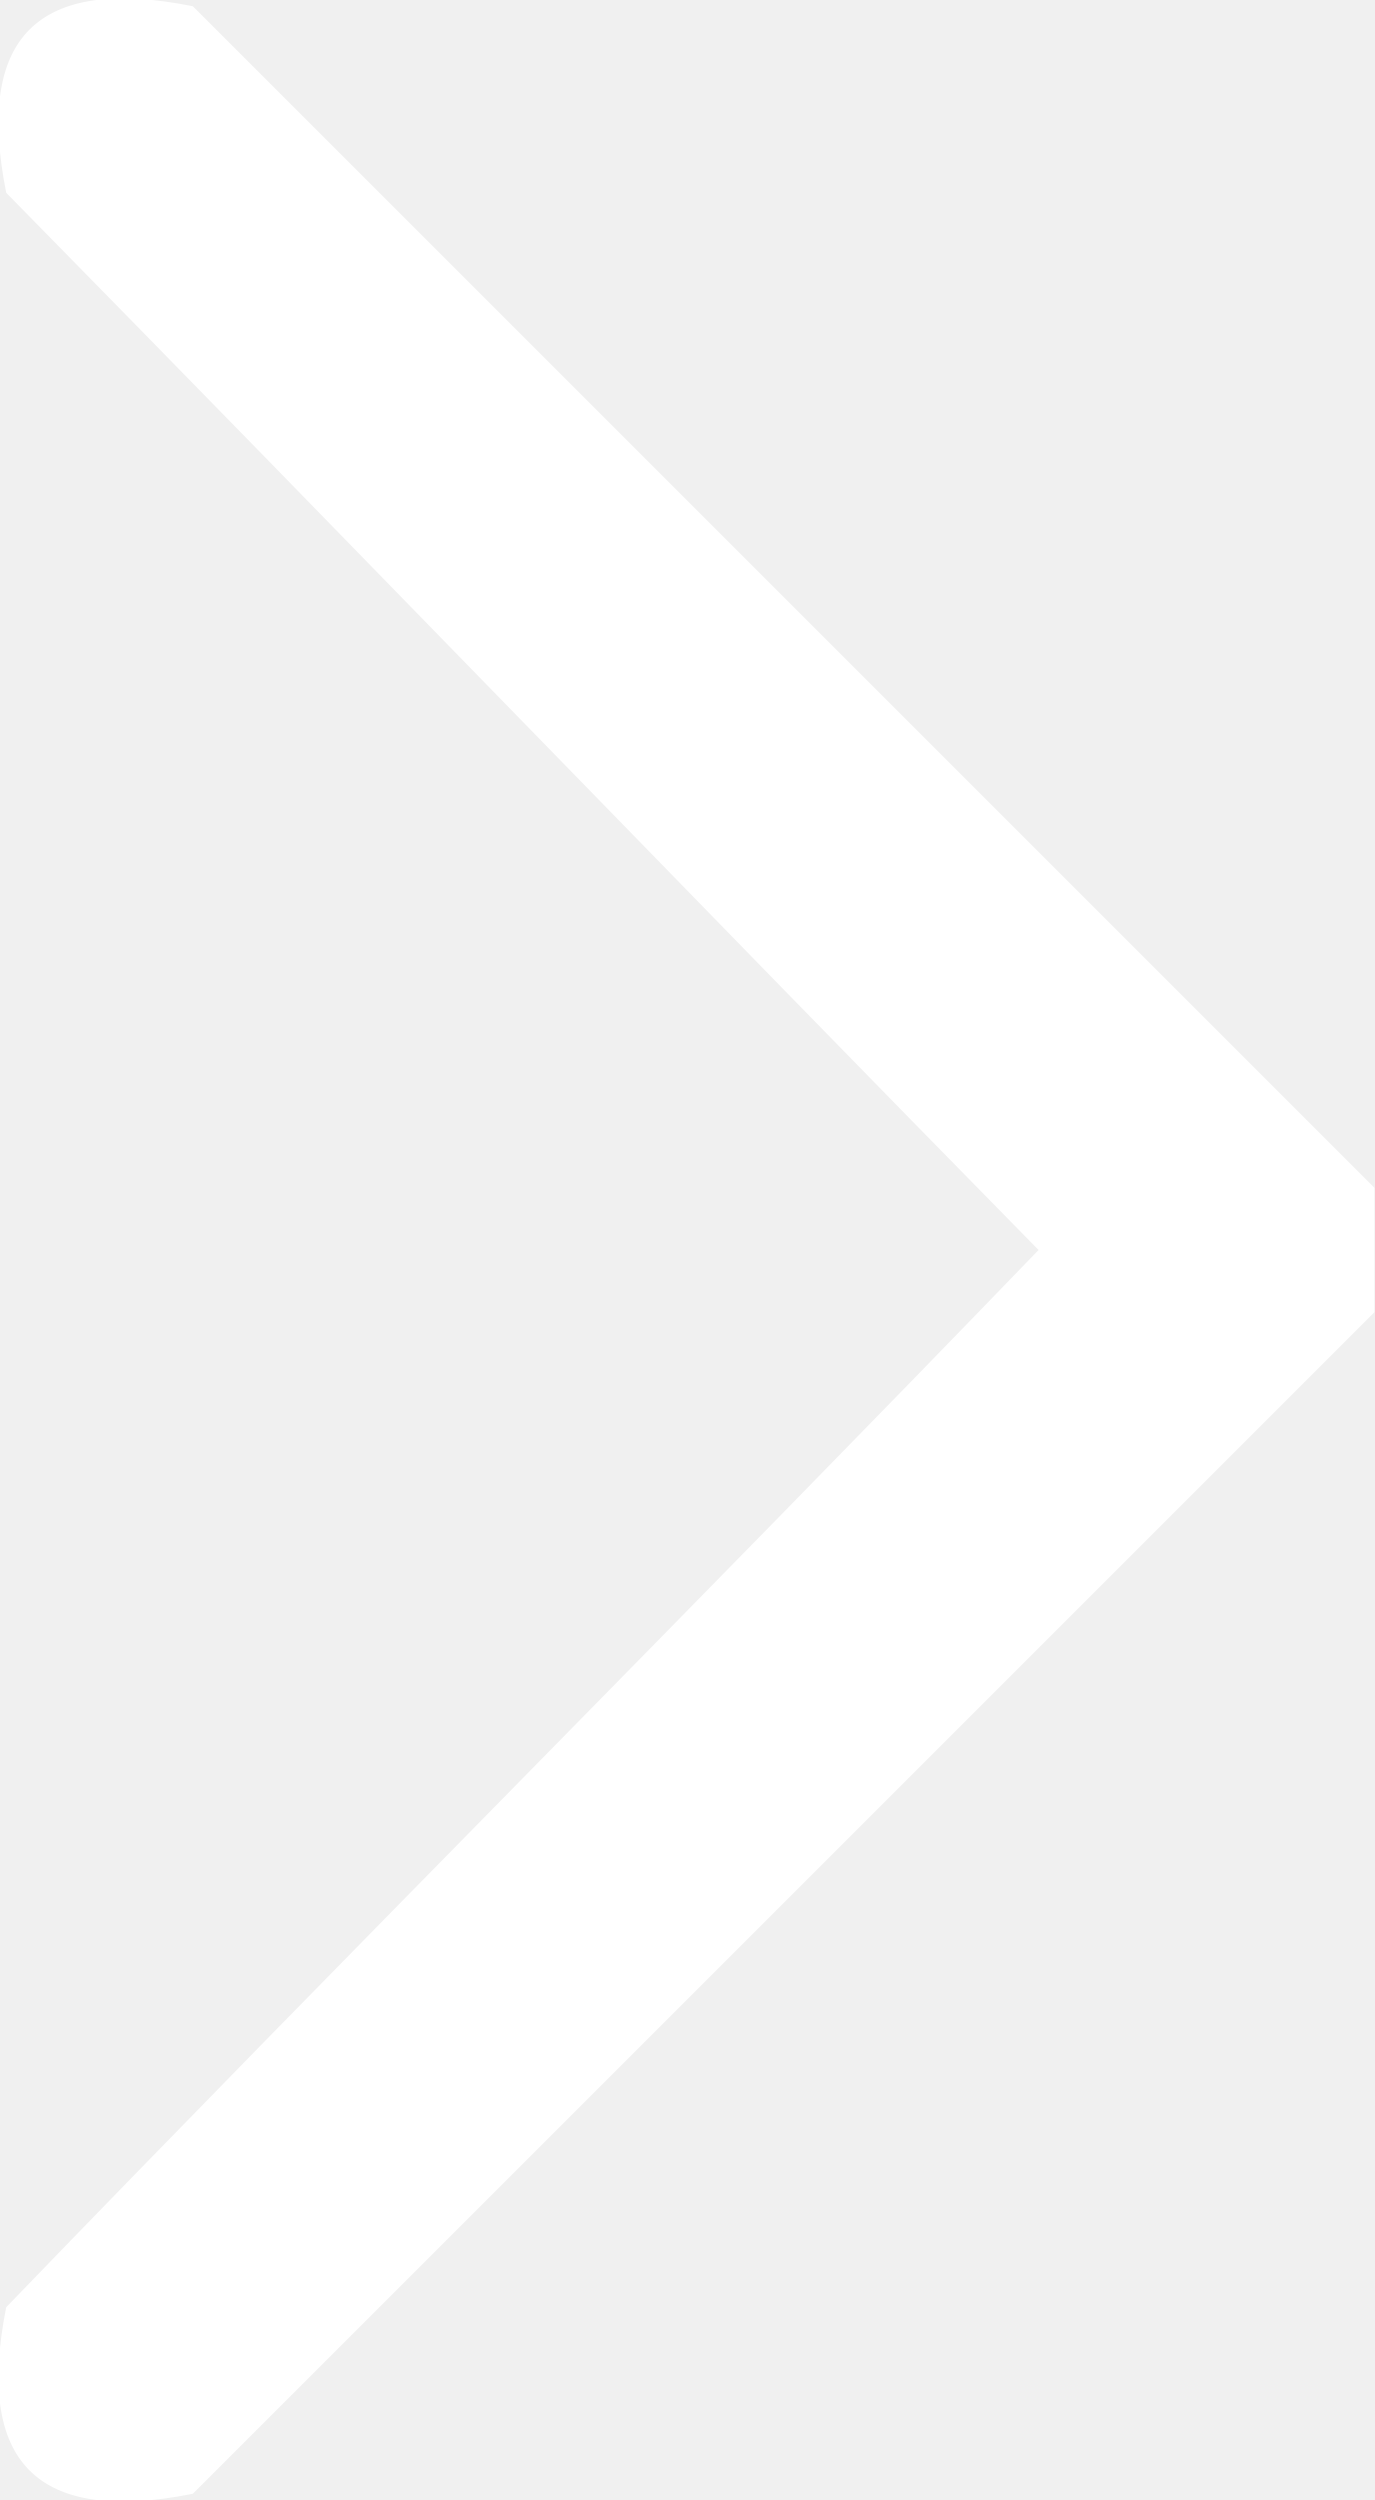
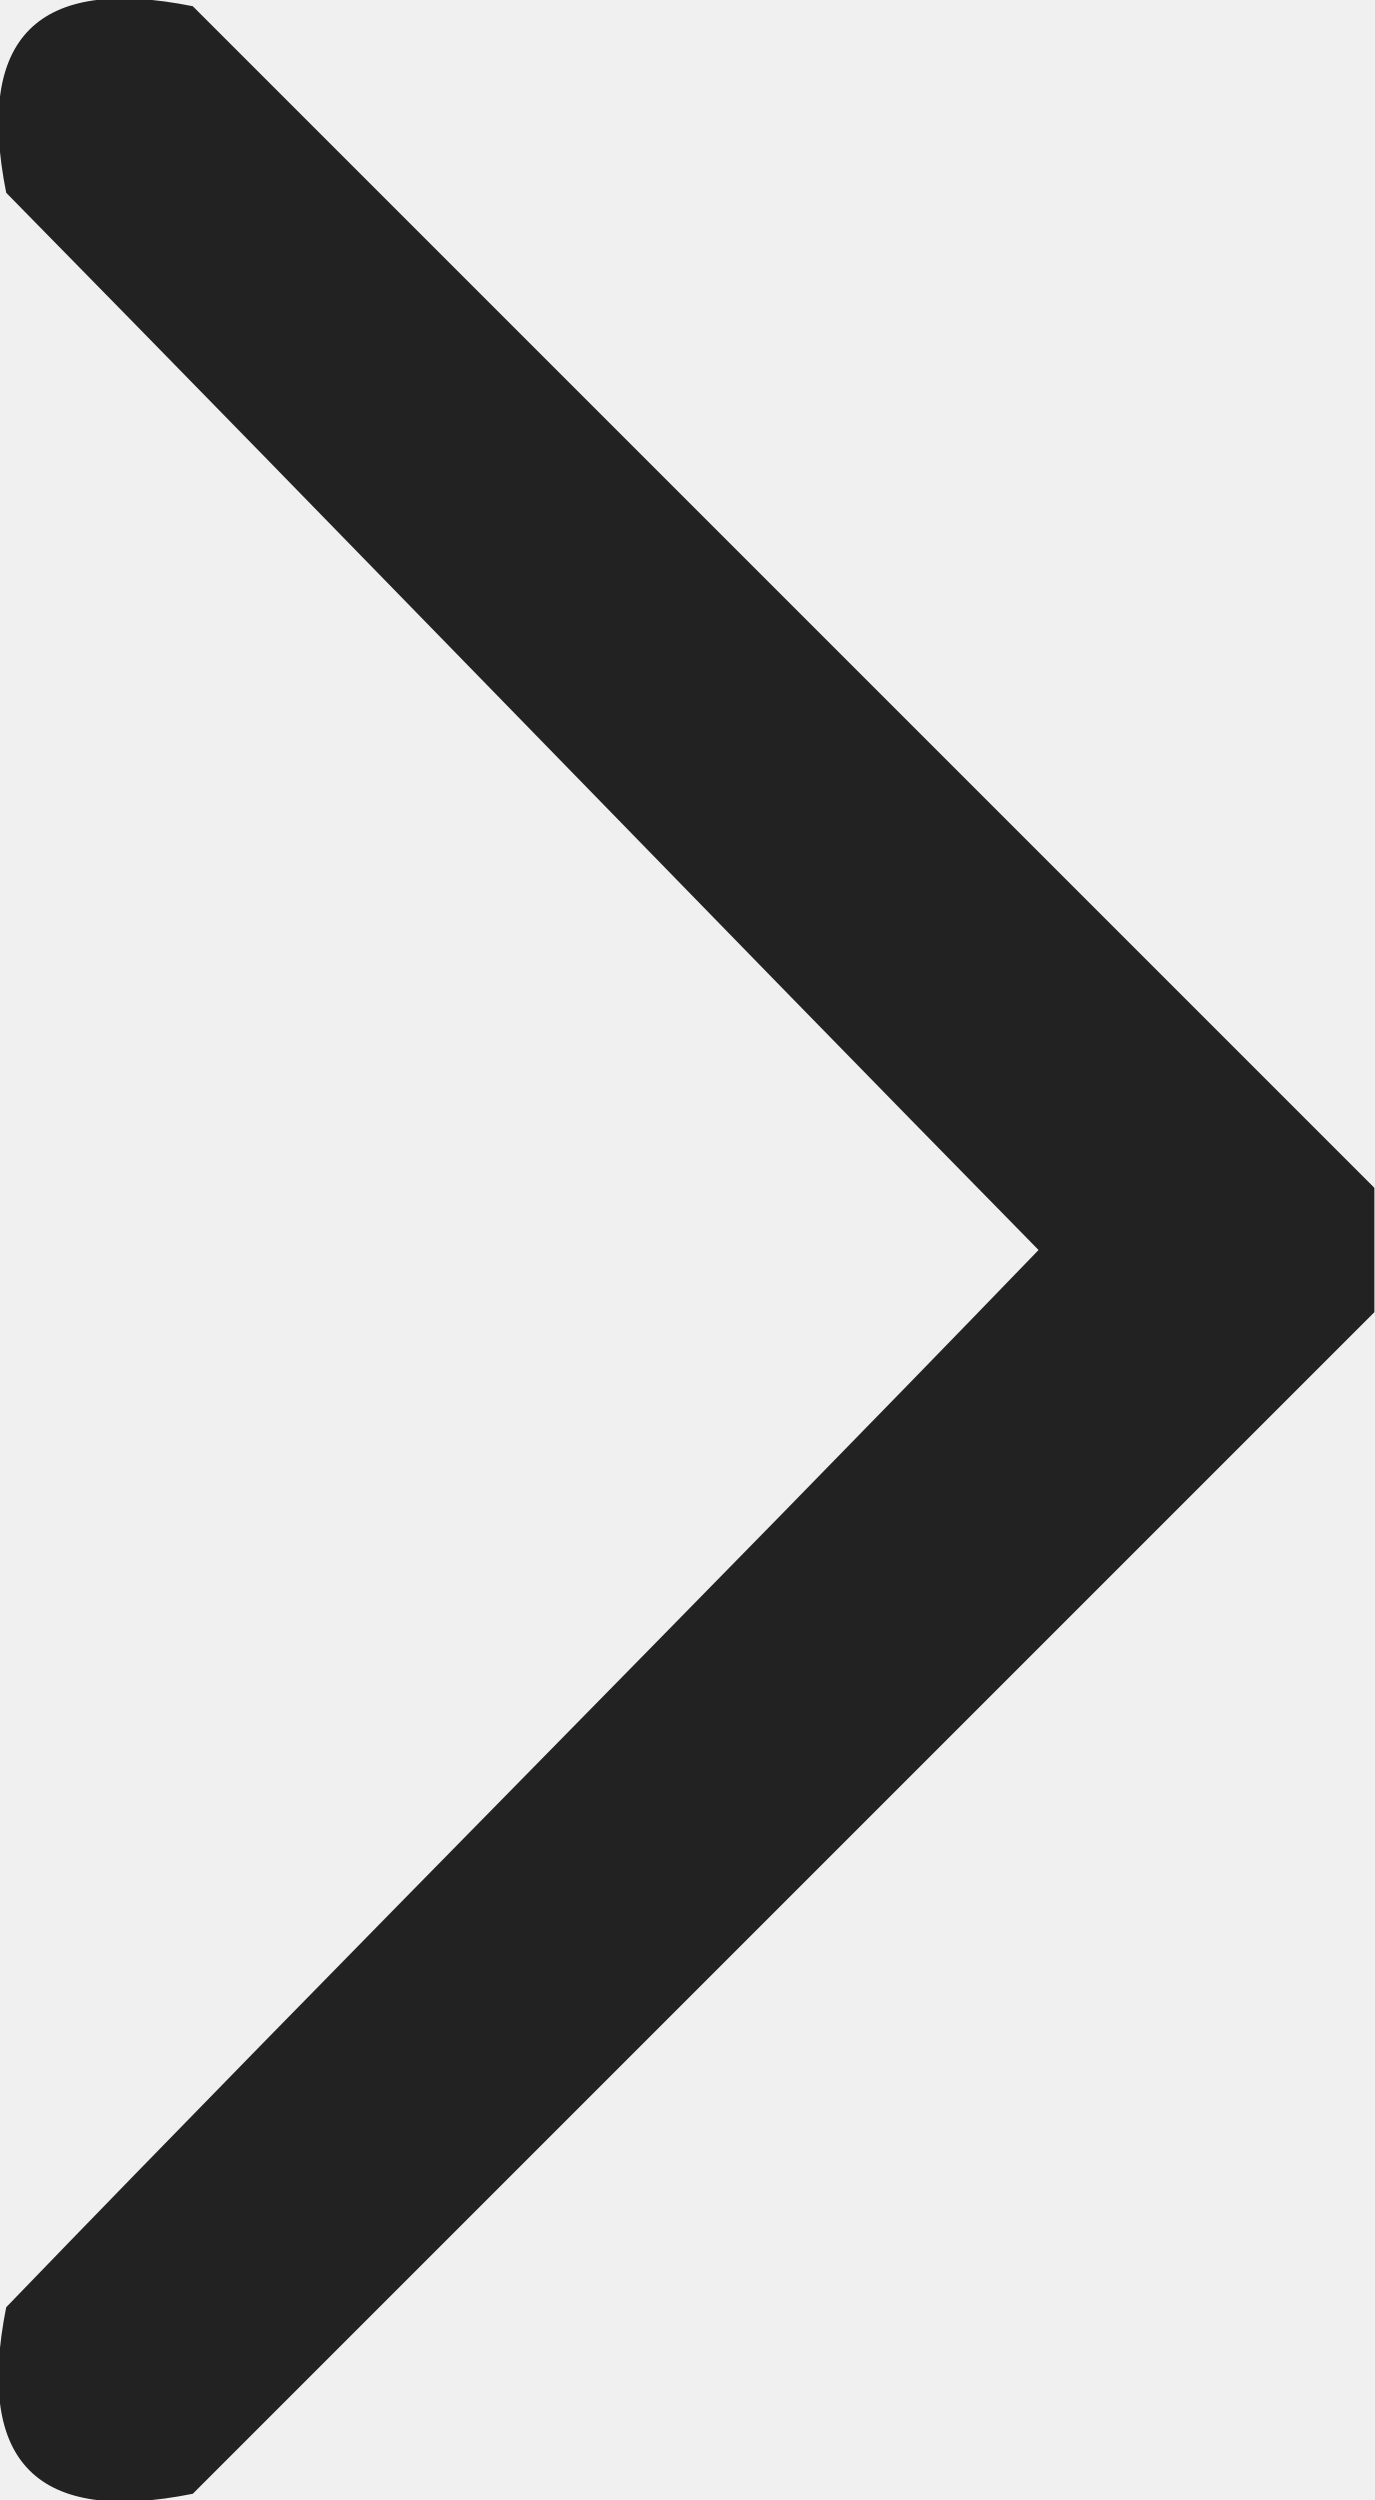
<svg xmlns="http://www.w3.org/2000/svg" version="1.1" id="Layer_1" x="0px" y="0px" viewBox="0 0 22.1 40.2" style="enable-background:new 0 0 22.1 40.2;" xml:space="preserve">
  <style type="text/css">
- 	.st0{fill:#FFFFFF;}
+ 	.st0{fill:#222;}
</style>
  <g>
    <g>
      <path class="st0" d="M0.1,37.1c5.5-5.7,11.1-11.3,16.6-17C11.2,14.5,5.7,8.8,0.1,3.1c-0.5-2.5,0.5-3.5,3-3    c6.3,6.3,12.7,12.7,19,19c0,0.7,0,1.3,0,2c-6.3,6.3-12.7,12.7-19,19C0.6,40.6-0.4,39.6,0.1,37.1z" />
    </g>
  </g>
</svg>
